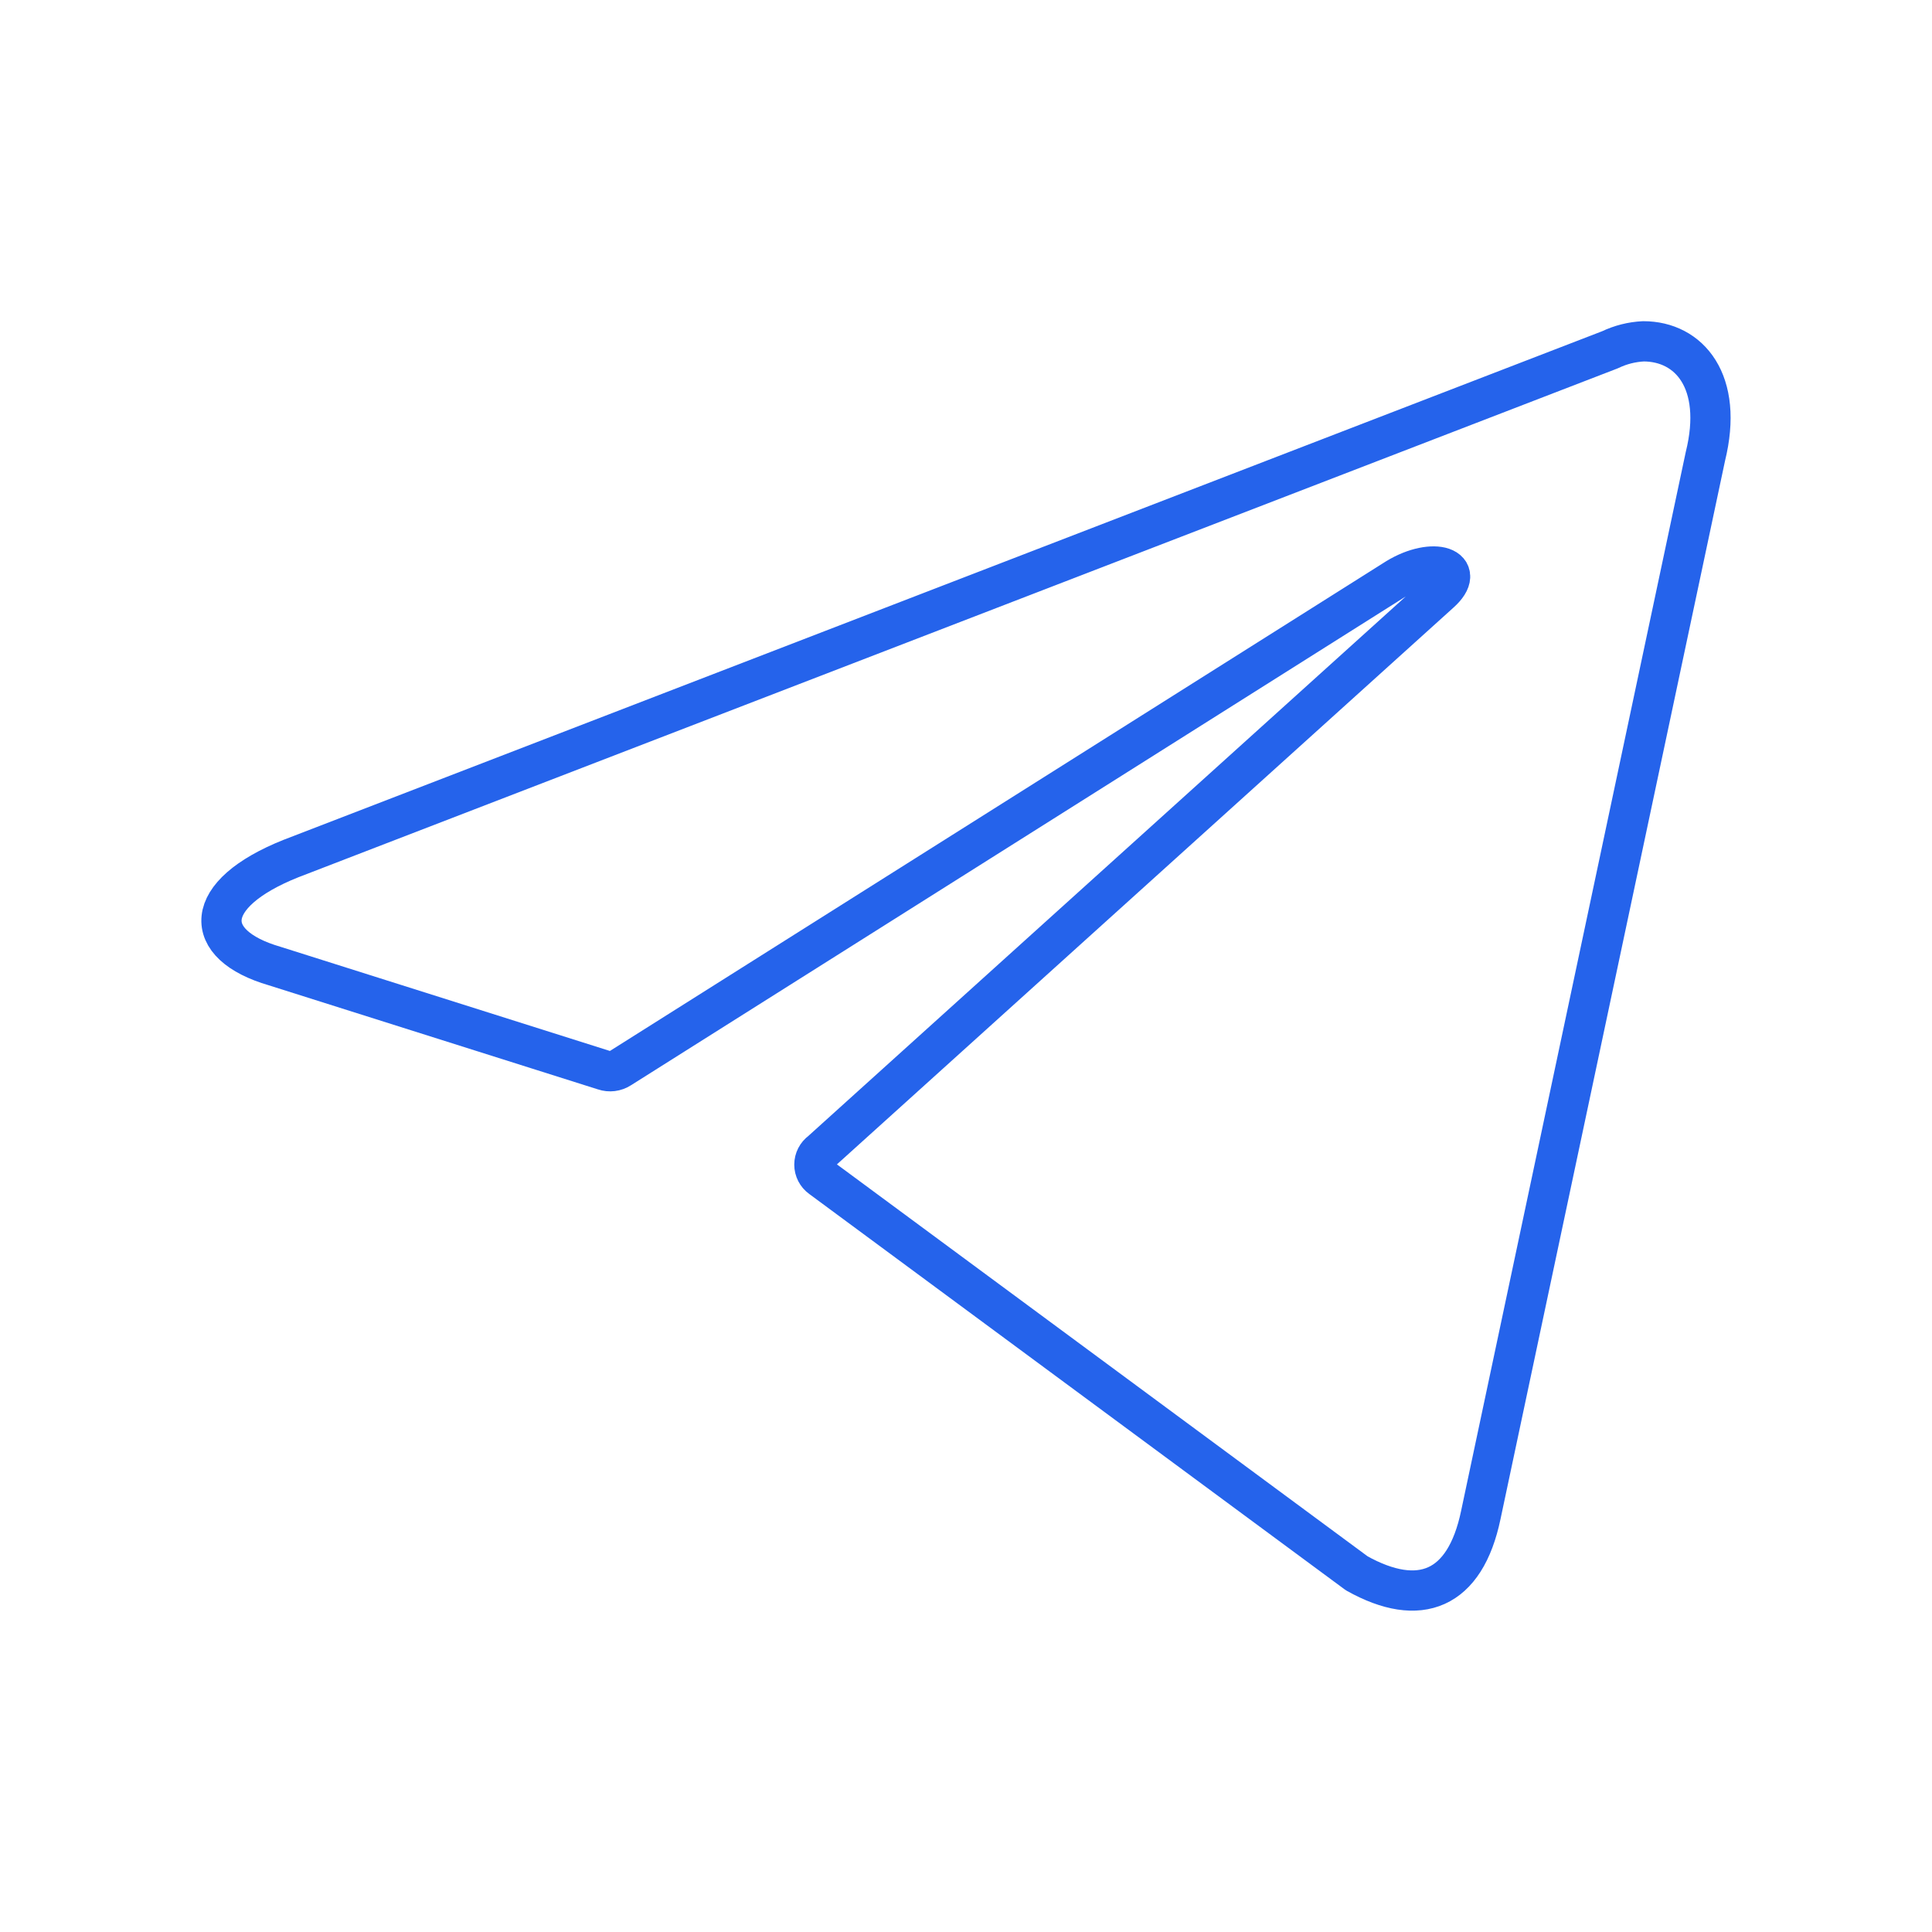
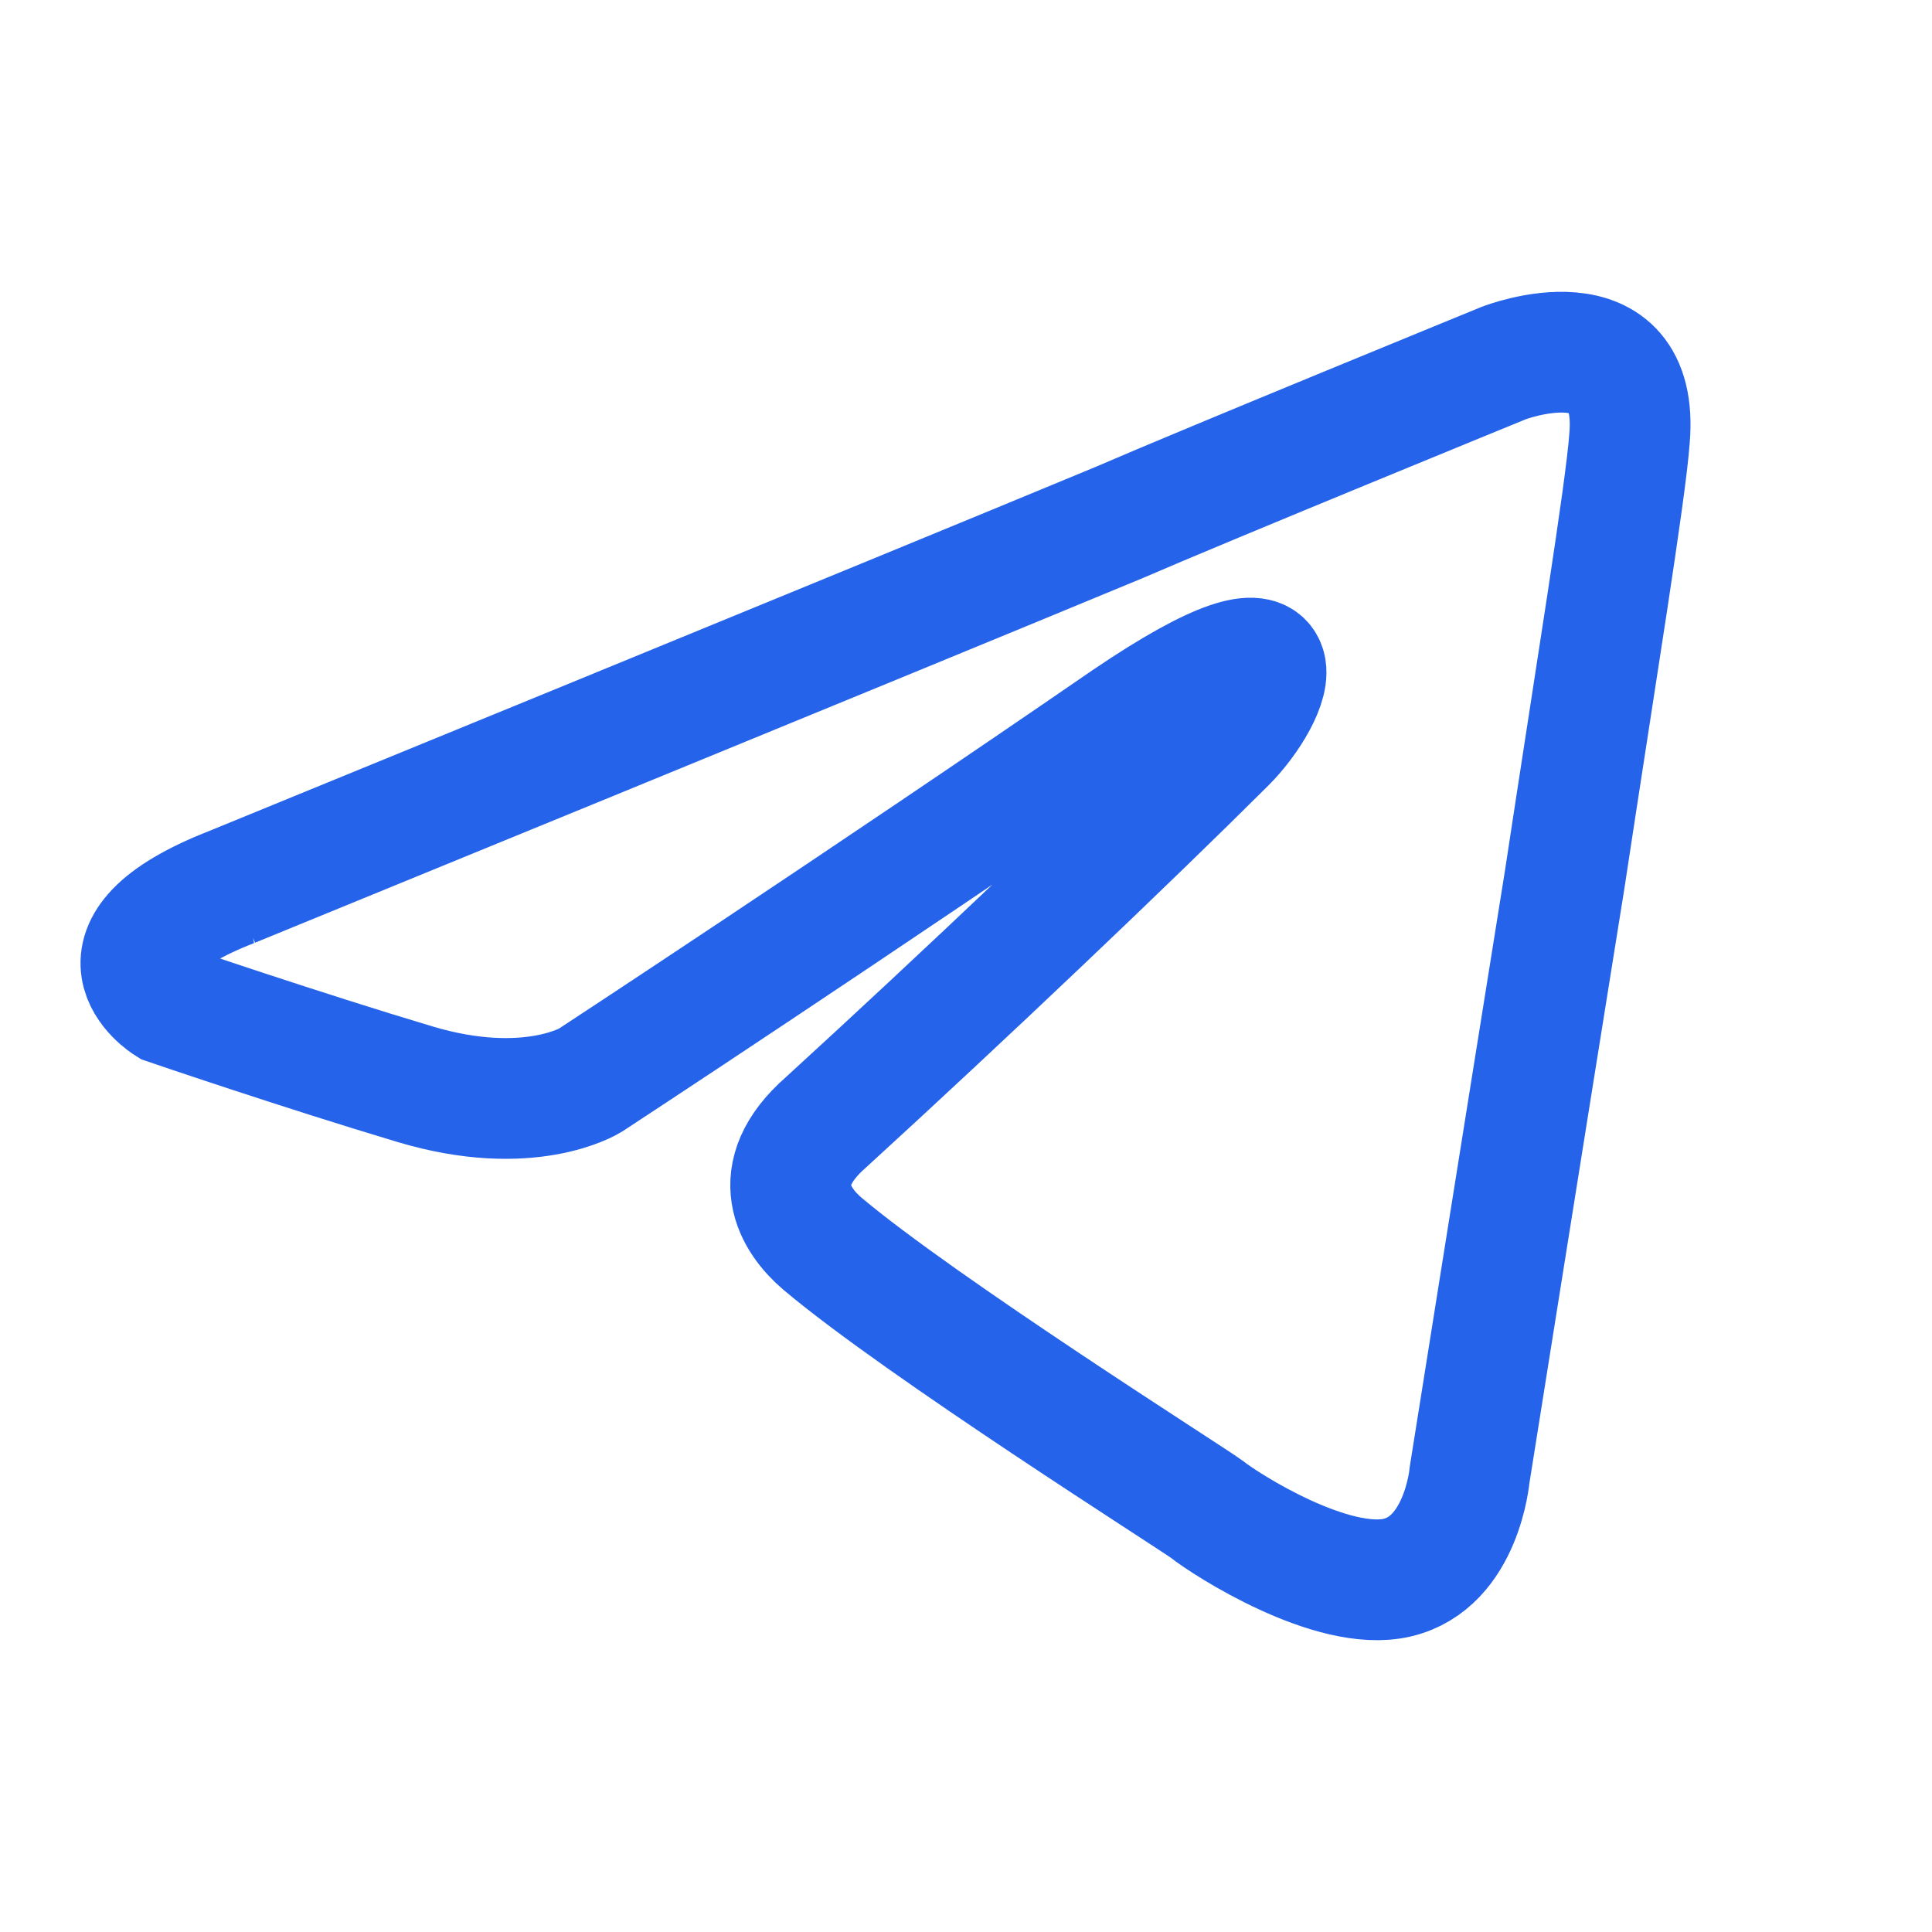
- <svg xmlns="http://www.w3.org/2000/svg" width="800px" height="800px" viewBox="0 0 48 48" id="Layer_2" data-name="Layer 2" fill="#2563EB">
+ <svg xmlns="http://www.w3.org/2000/svg" width="800px" height="800px" viewBox="0 0 192 192" fill="none">
  <g id="SVGRepo_bgCarrier" stroke-width="0" />
  <g id="SVGRepo_tracerCarrier" stroke-linecap="round" stroke-linejoin="round" />
  <g id="SVGRepo_iconCarrier">
-     <defs>
-       <style>.cls-1{fill:none;stroke:#2563EB;stroke-linecap:round;stroke-linejoin:round;}</style>
-     </defs>
-     <path class="cls-1" d="M40.83,8.48c1.14,0,2,1,1.54,2.86l-5.58,26.3c-.39,1.87-1.52,2.32-3.08,1.45L20.4,29.26a.4.4,0,0,1,0-.65L35.77,14.73c.7-.62-.15-.92-1.07-.36L15.41,26.54a.46.46,0,0,1-.4.05L6.82,24C5,23.47,5,22.22,7.23,21.33L40,8.69a2.16,2.16,0,0,1,.83-.21Z" />
+     <path stroke="#2563EB" stroke-width="12" d="M23.073 88.132s65.458-26.782 88.16-36.212c8.702-3.772 38.215-15.843 38.215-15.843s13.621-5.28 12.486 7.544c-.379 5.281-3.406 23.764-6.433 43.756-4.54 28.291-9.459 59.221-9.459 59.221s-.756 8.676-7.188 10.185c-6.433 1.509-17.027-5.281-18.919-6.79-1.513-1.132-28.377-18.106-38.214-26.404-2.649-2.263-5.676-6.79.378-12.071 13.621-12.447 29.891-27.913 39.728-37.72 4.54-4.527 9.081-15.089-9.837-2.264-26.864 18.483-53.35 35.835-53.35 35.835s-6.053 3.772-17.404.377c-11.351-3.395-24.594-7.921-24.594-7.921s-9.08-5.659 6.433-11.693Z" />
  </g>
</svg>
